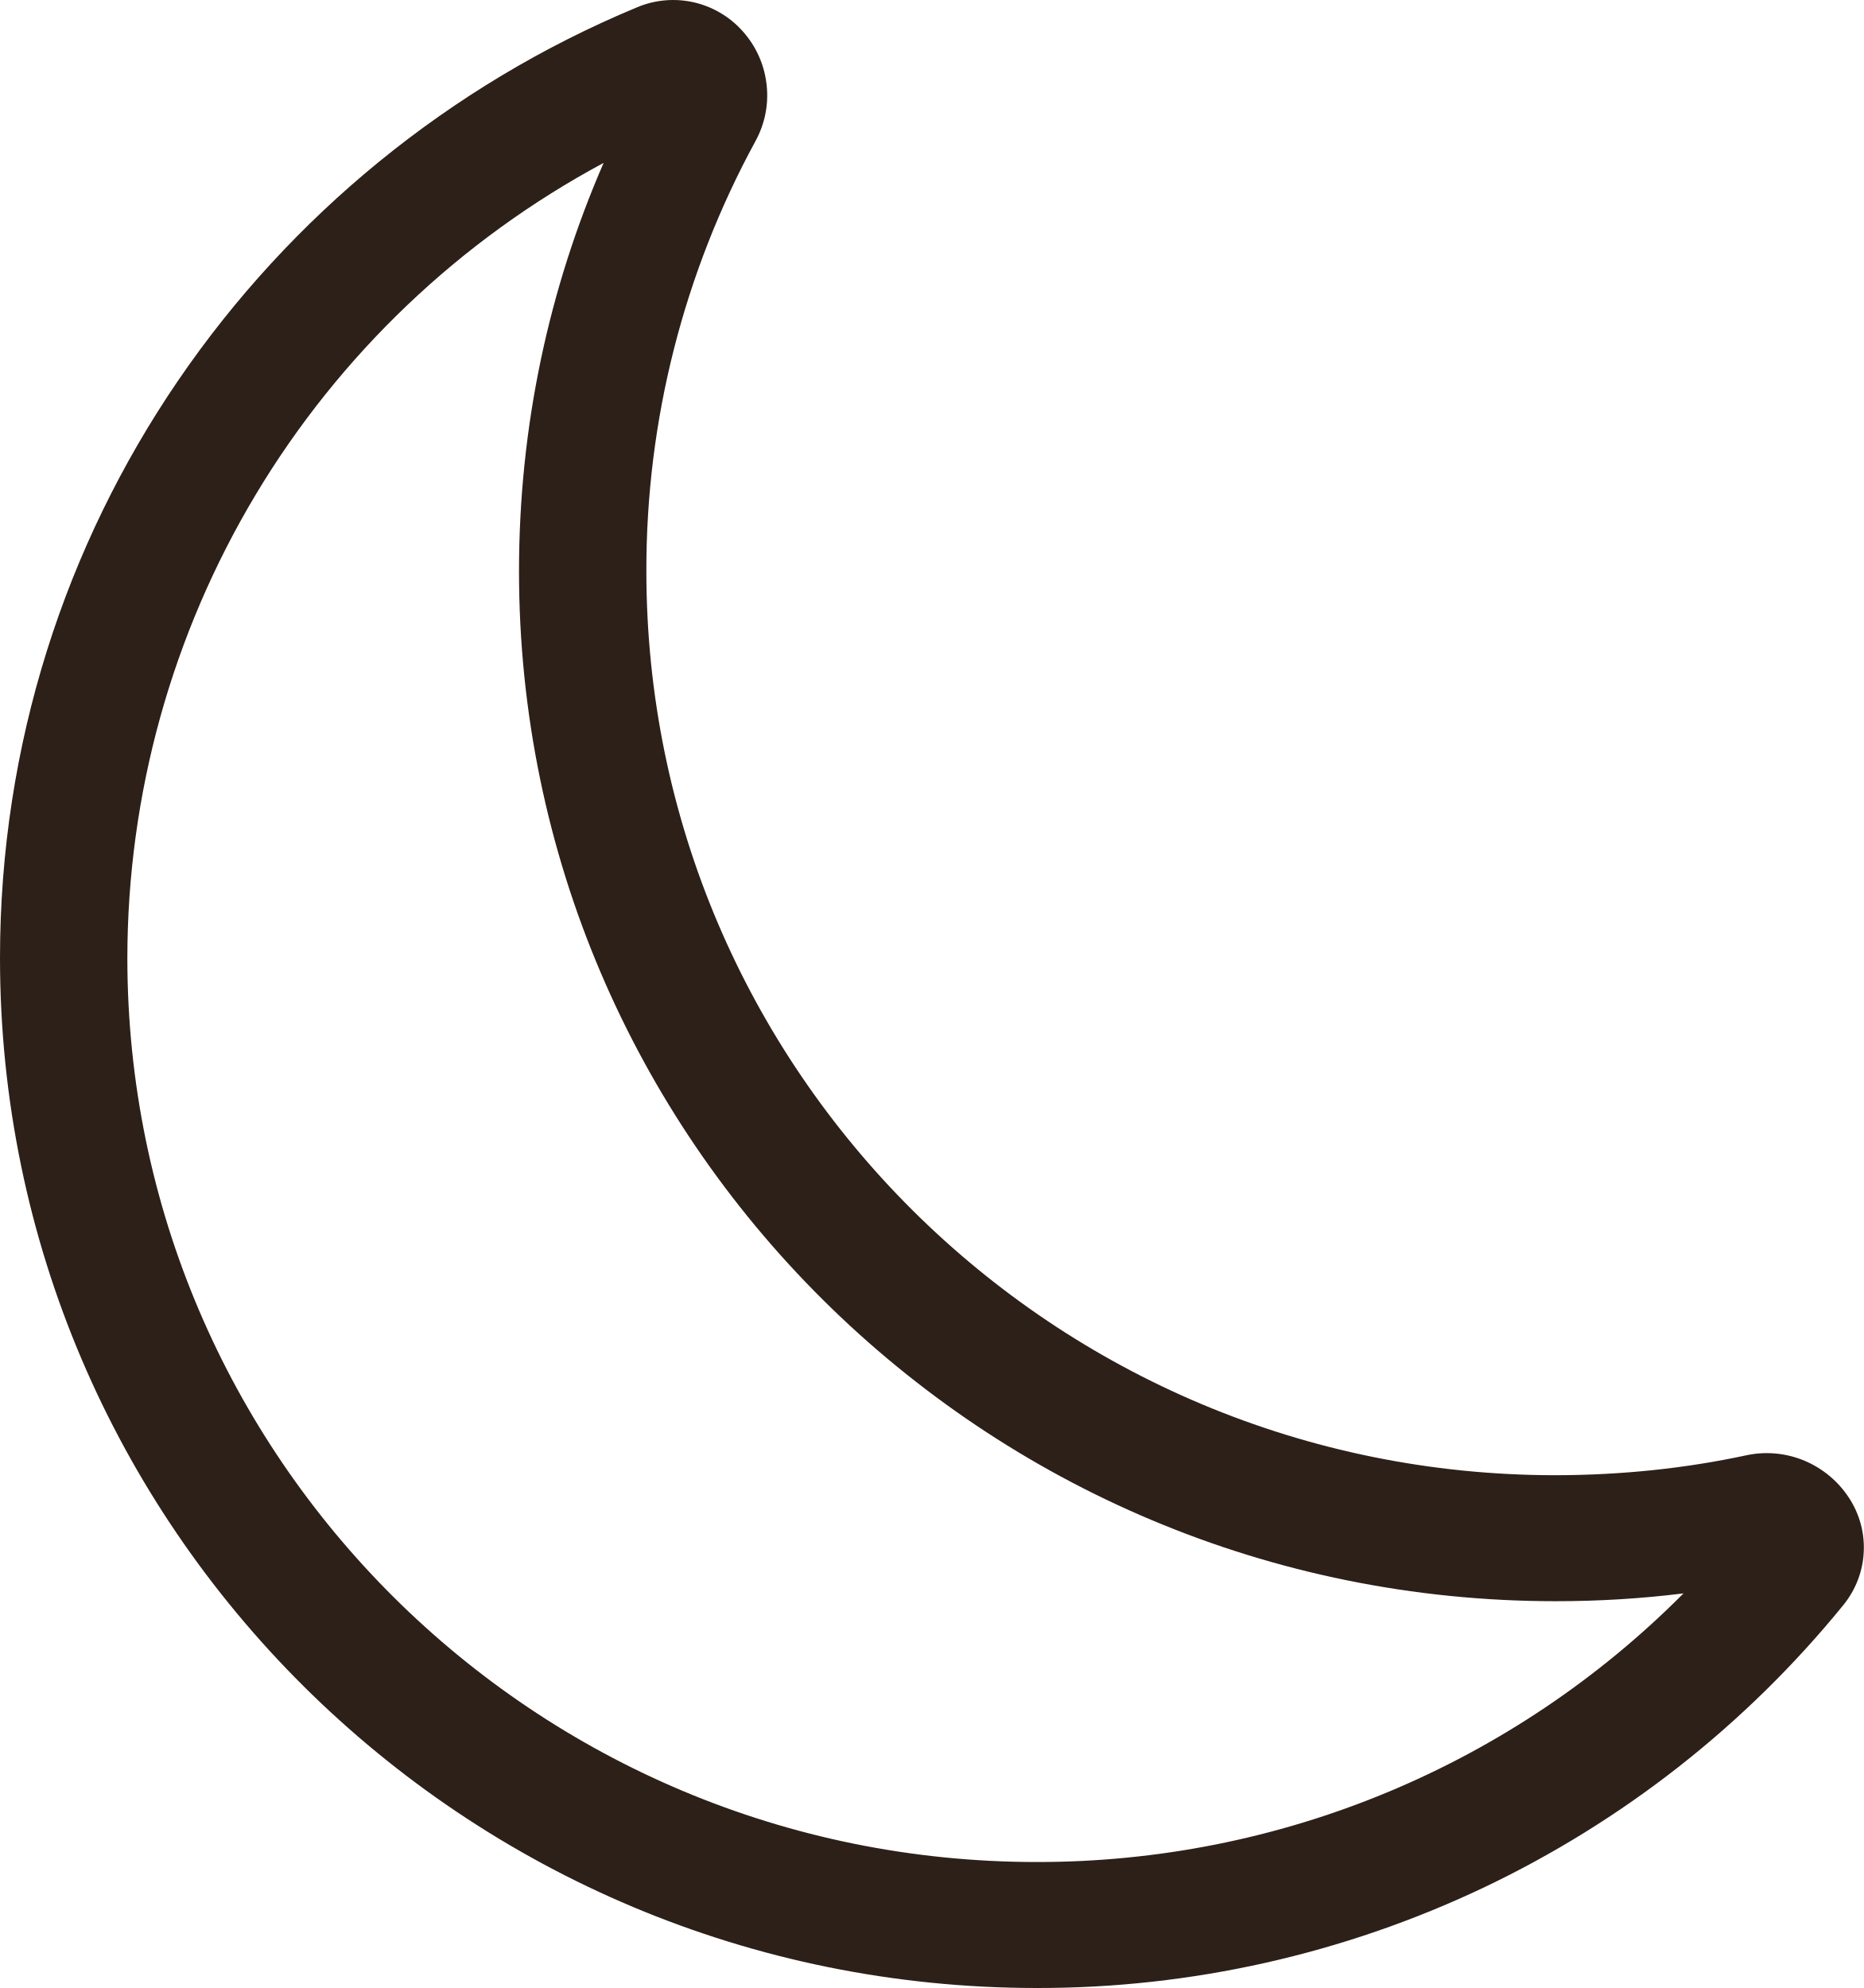
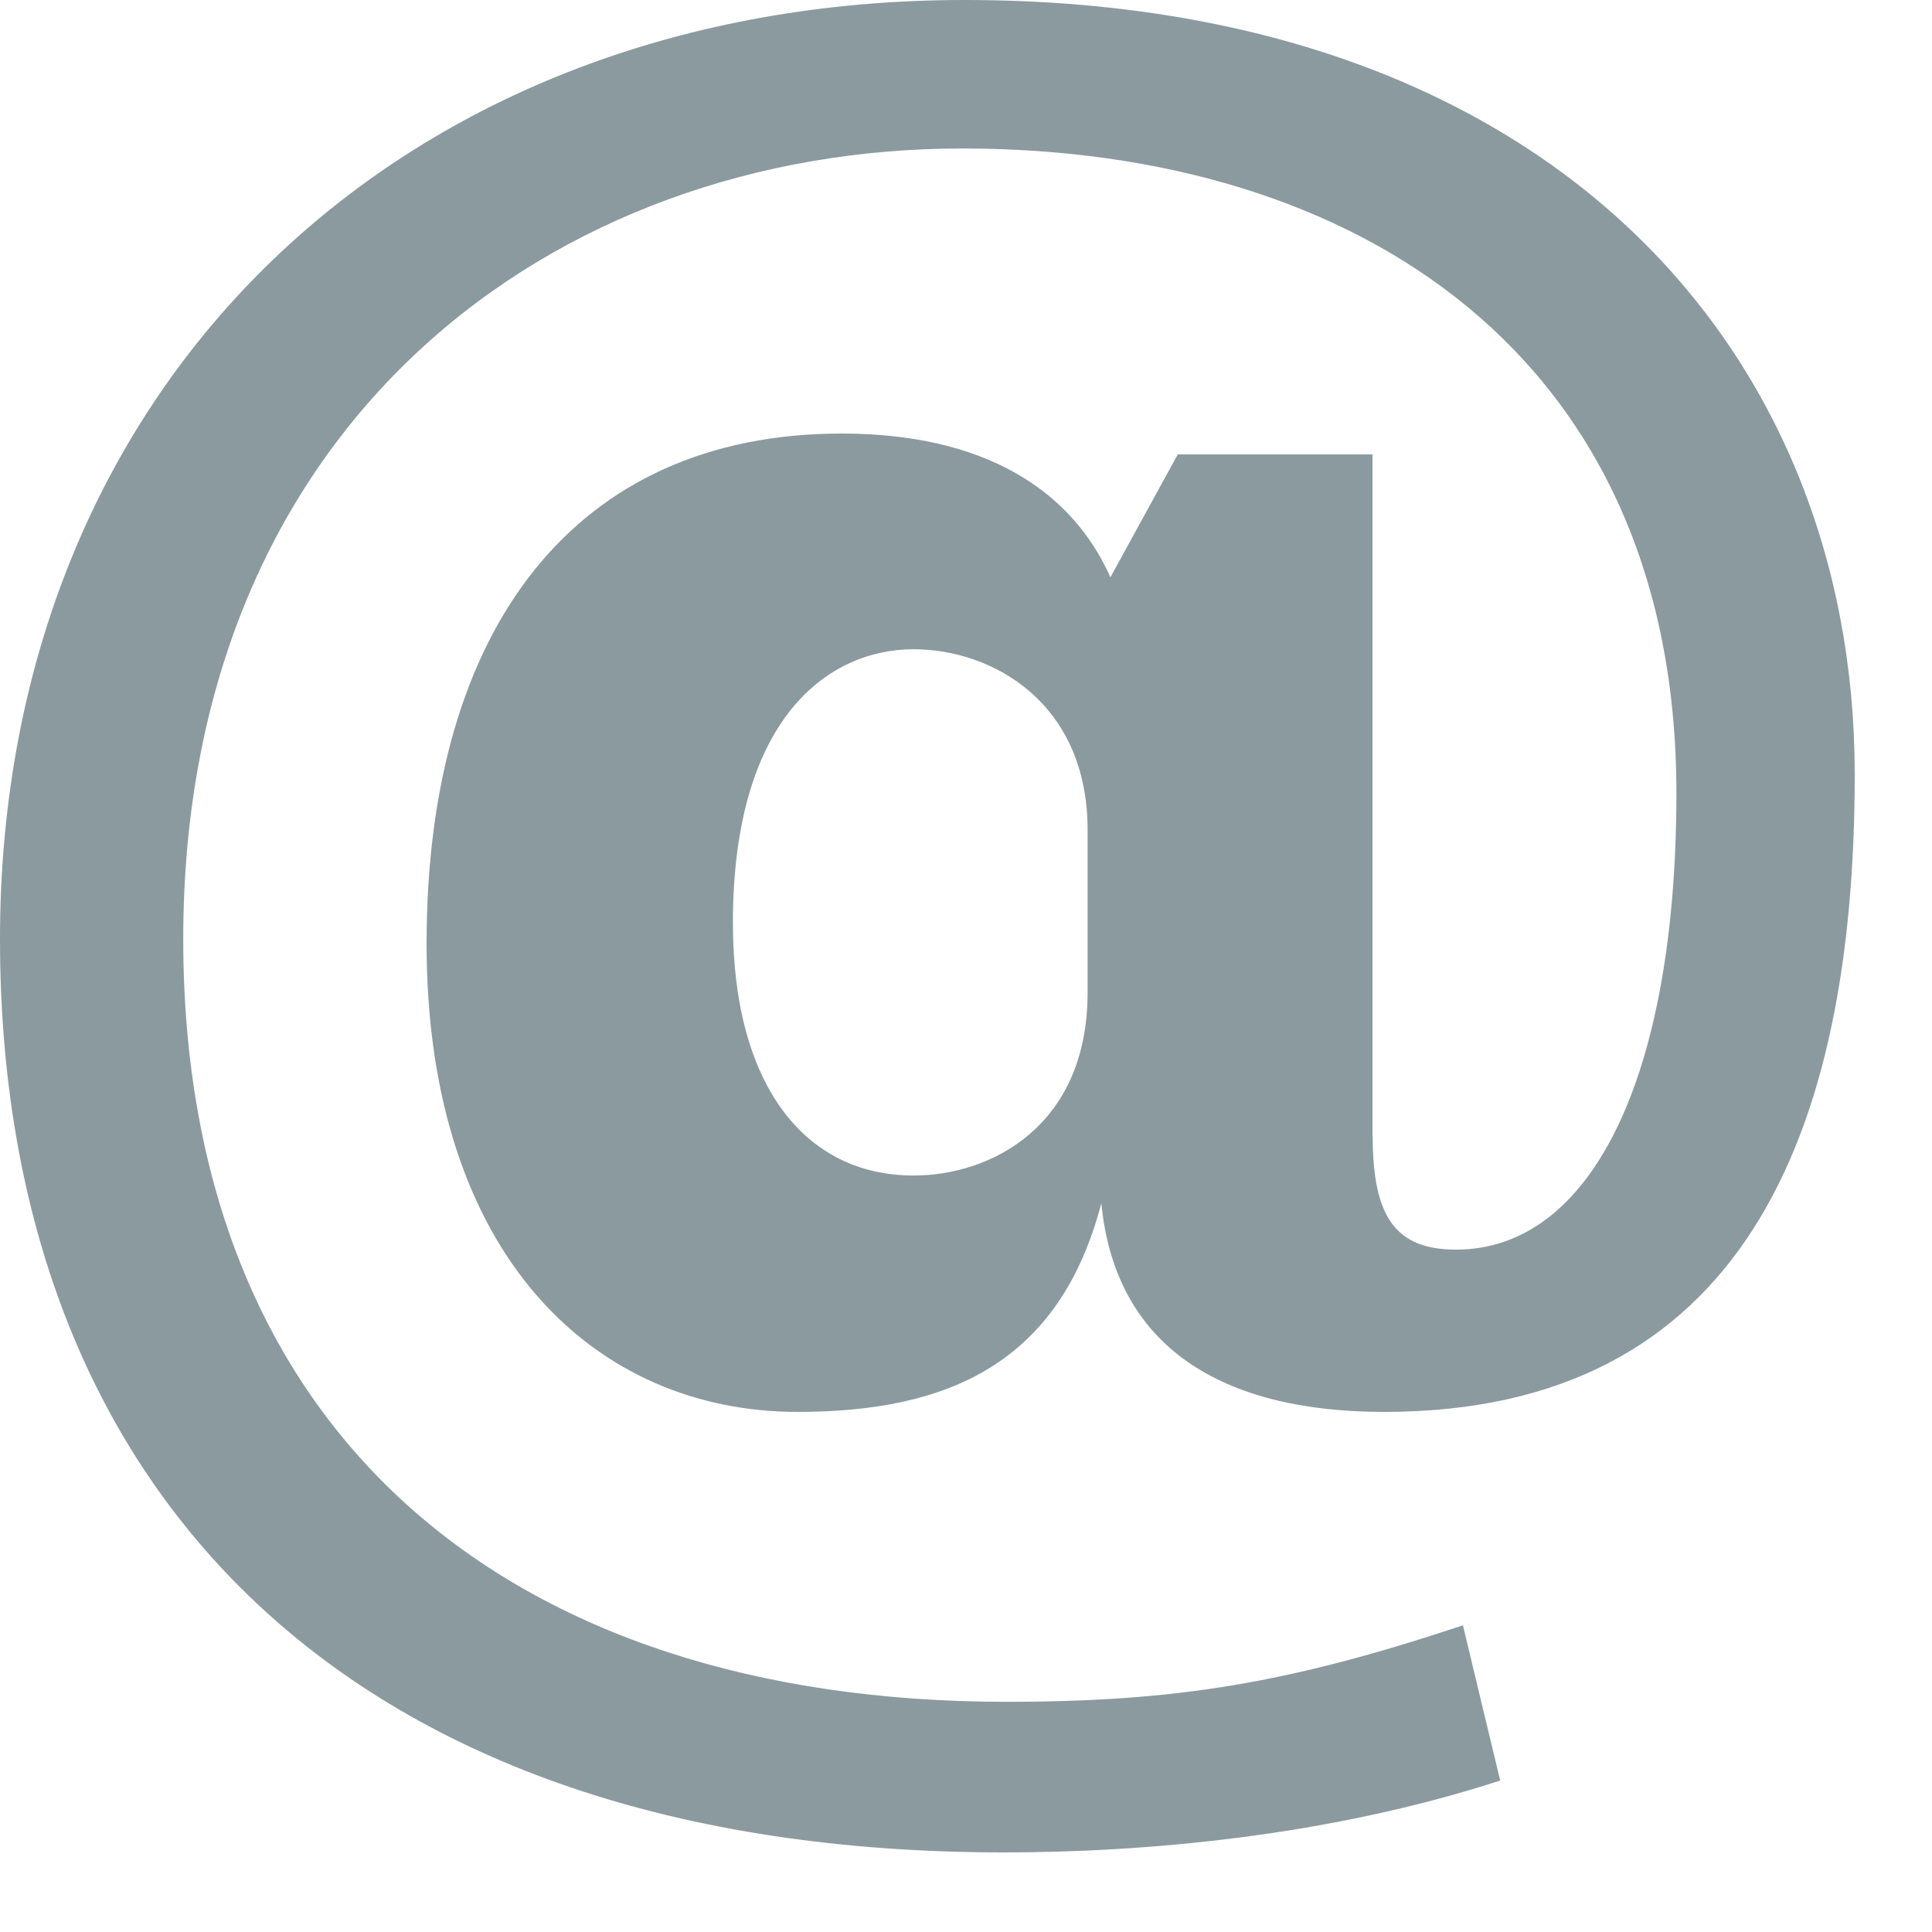
- <svg xmlns="http://www.w3.org/2000/svg" width="15" height="16" viewBox="0 0 15 16" fill="none">
-   <path d="M6 0.278C6.097 0.396 6.157 0.542 6.171 0.695C6.186 0.847 6.154 1.001 6.08 1.136C5.502 2.197 5.2 3.387 5.202 4.596C5.202 8.617 8.48 11.873 12.52 11.873C13.048 11.872 13.559 11.819 14.053 11.713C14.204 11.68 14.361 11.693 14.505 11.749C14.649 11.806 14.774 11.903 14.863 12.029C14.957 12.16 15.006 12.319 15 12.48C14.995 12.642 14.935 12.797 14.832 12.922C14.048 13.885 13.058 14.661 11.936 15.194C10.813 15.726 9.586 16.002 8.344 16C3.734 16 0 12.286 0 7.71C0 4.266 2.114 1.312 5.124 0.06C5.274 -0.004 5.44 -0.017 5.598 0.022C5.757 0.062 5.897 0.151 6 0.278ZM4.858 1.311C3.701 1.932 2.733 2.854 2.058 3.981C1.383 5.108 1.026 6.396 1.025 7.71C1.025 11.73 4.304 14.986 8.344 14.986C9.311 14.987 10.27 14.797 11.163 14.426C12.056 14.055 12.867 13.51 13.549 12.824C13.212 12.866 12.869 12.887 12.52 12.887C7.91 12.887 4.177 9.173 4.177 4.597C4.177 3.43 4.419 2.319 4.858 1.311Z" fill="#2D2018" />
+ <svg xmlns="http://www.w3.org/2000/svg" width="20" height="20" viewBox="0 0 20 20" fill="none">
+   <path d="M14.21 11.761C14.21 12.601 14.449 12.936 15.074 12.936C16.467 12.936 17.354 11.161 17.354 8.209C17.354 3.697 14.066 1.537 9.961 1.537C5.738 1.537 1.897 4.369 1.897 9.721C1.897 14.833 5.257 17.617 10.417 17.617C12.169 17.617 13.345 17.425 15.144 16.825L15.53 18.432C13.754 19.009 11.856 19.176 10.393 19.176C3.625 19.176 0 15.456 0 9.72C0 3.936 4.201 0 9.985 0C16.009 0 19.2 3.6 19.2 8.016C19.2 11.76 18.025 14.616 14.329 14.616C12.648 14.616 11.545 13.944 11.401 12.455C10.969 14.111 9.817 14.616 8.256 14.616C6.168 14.616 4.416 13.007 4.416 9.768C4.416 6.504 5.953 4.488 8.713 4.488C10.177 4.488 11.089 5.064 11.495 5.976L12.192 4.704H14.208V11.761H14.21ZM11.259 8.593C11.259 7.274 10.274 6.721 9.458 6.721C8.57 6.721 7.587 7.44 7.587 9.553C7.587 11.233 8.331 12.169 9.458 12.169C10.25 12.169 11.259 11.665 11.259 10.273V8.593Z" fill="#8B9A9F" />
</svg>
